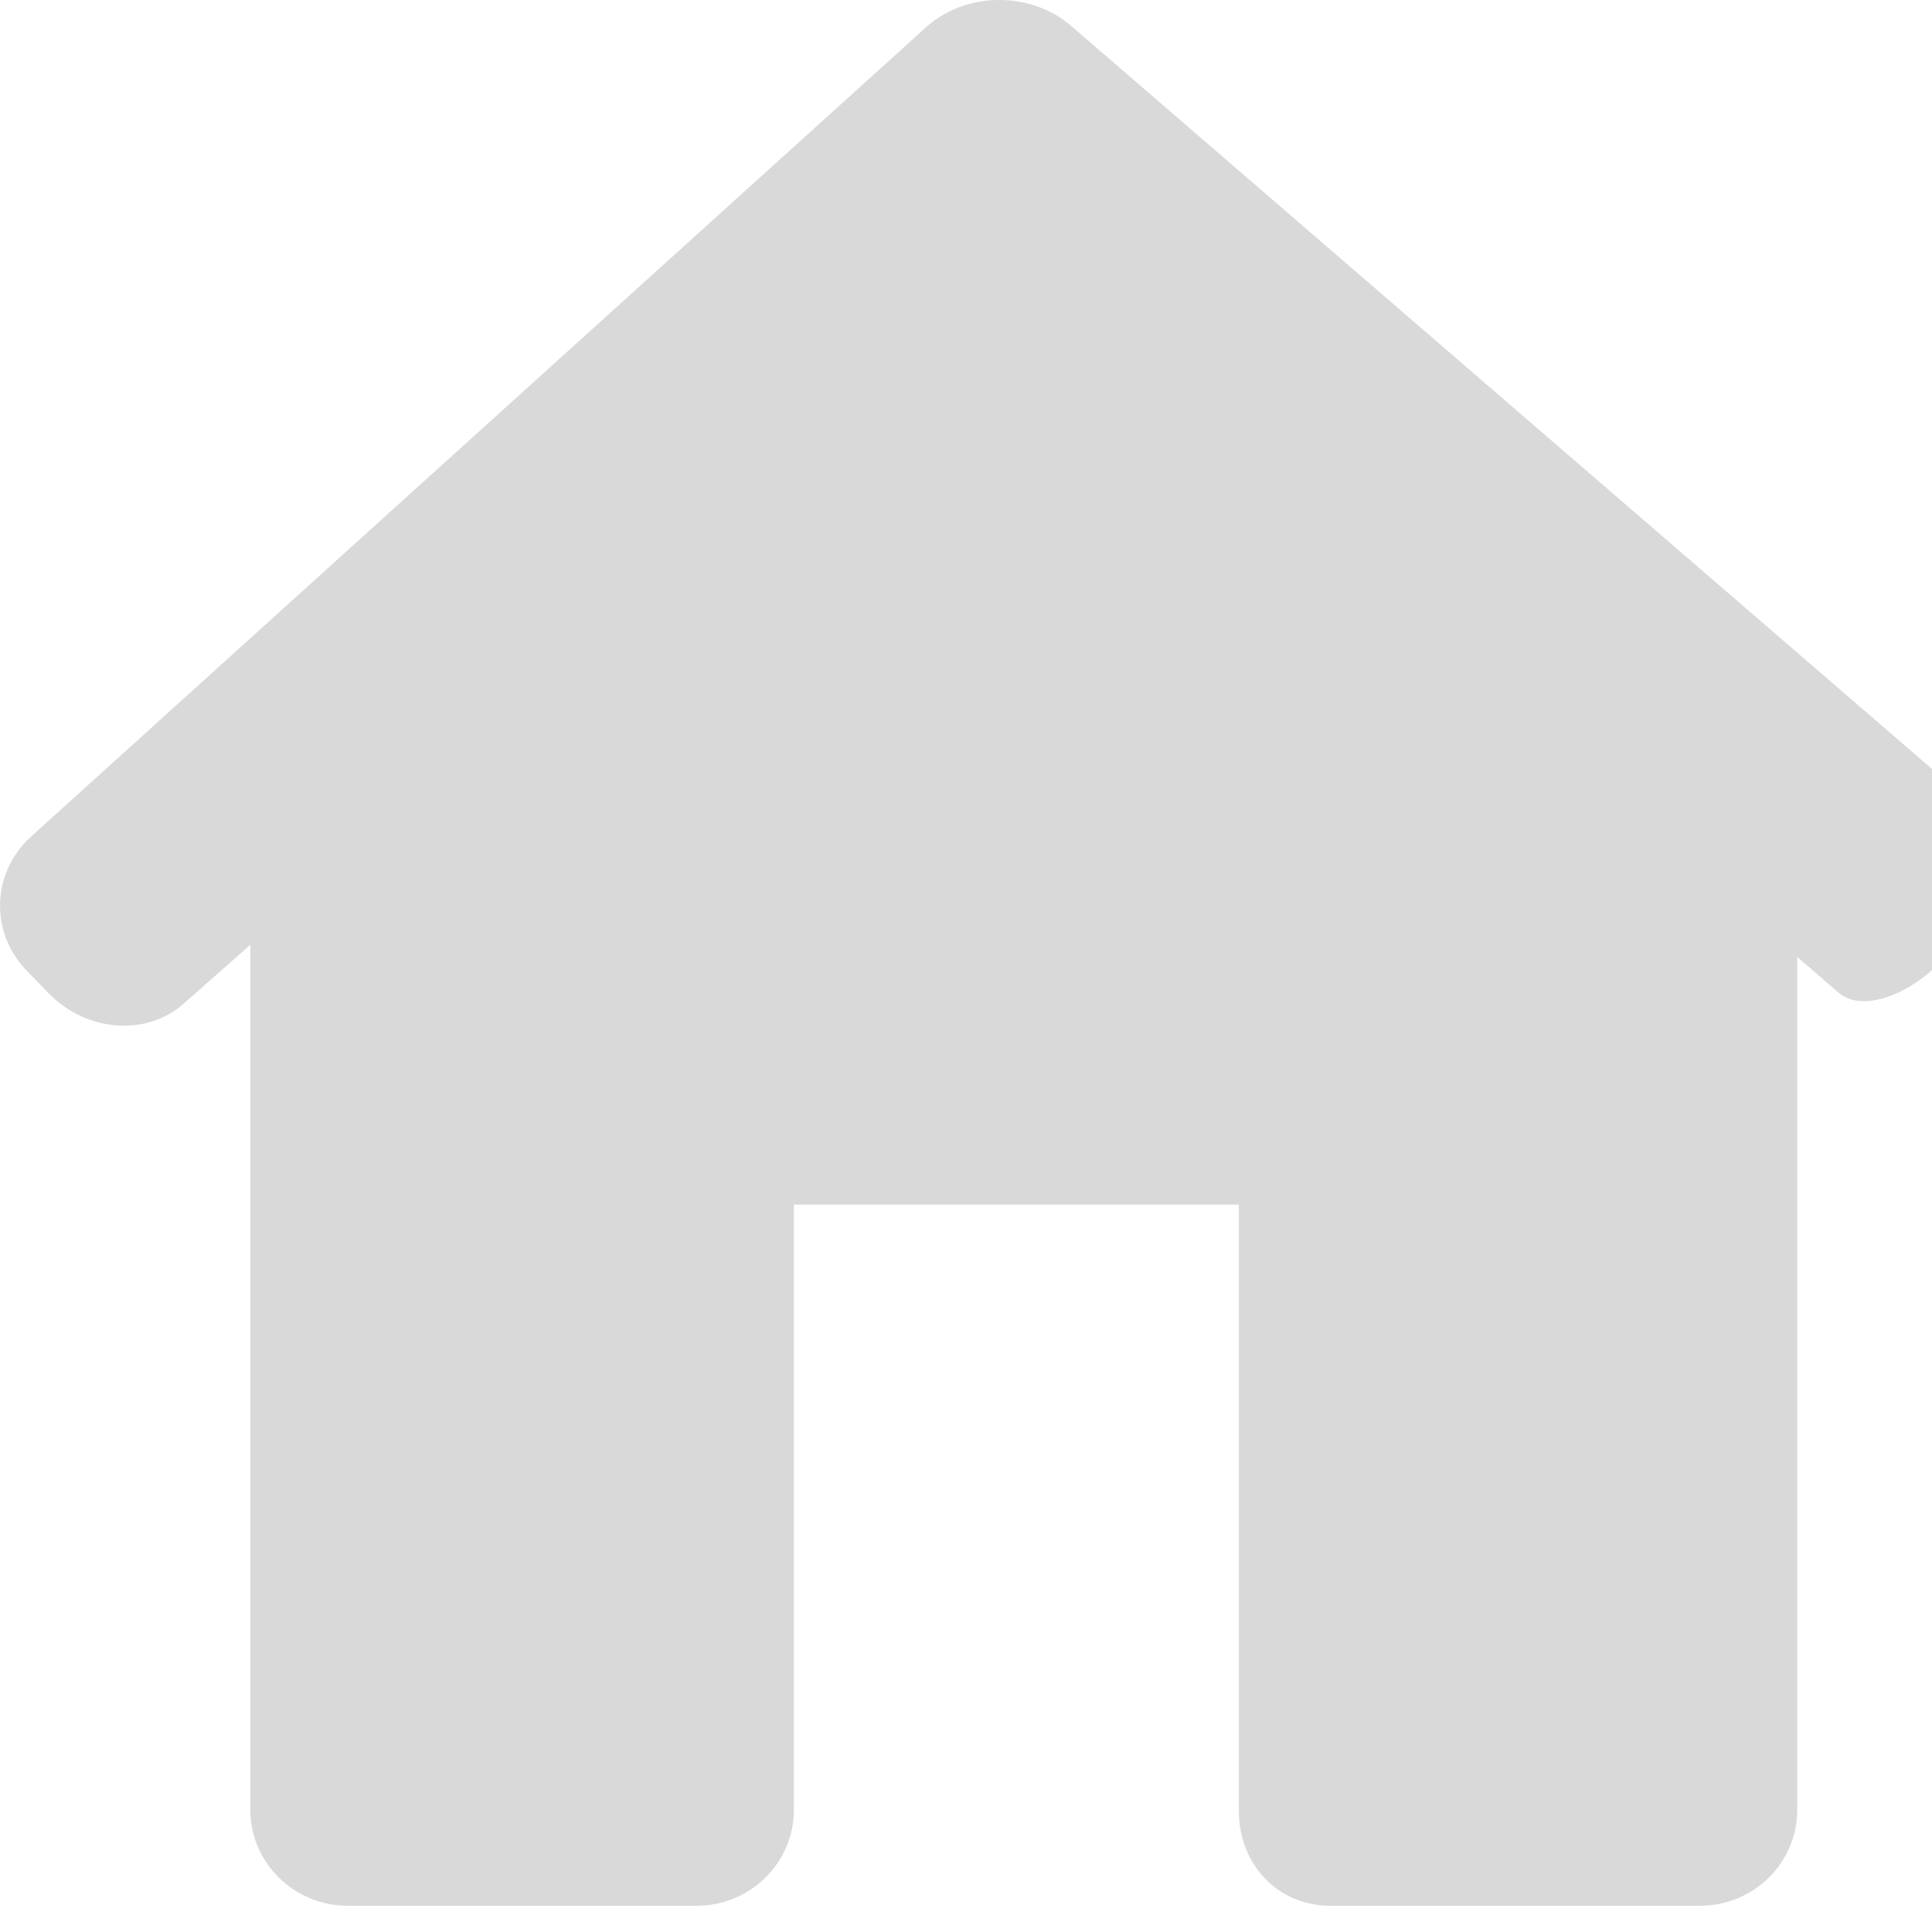
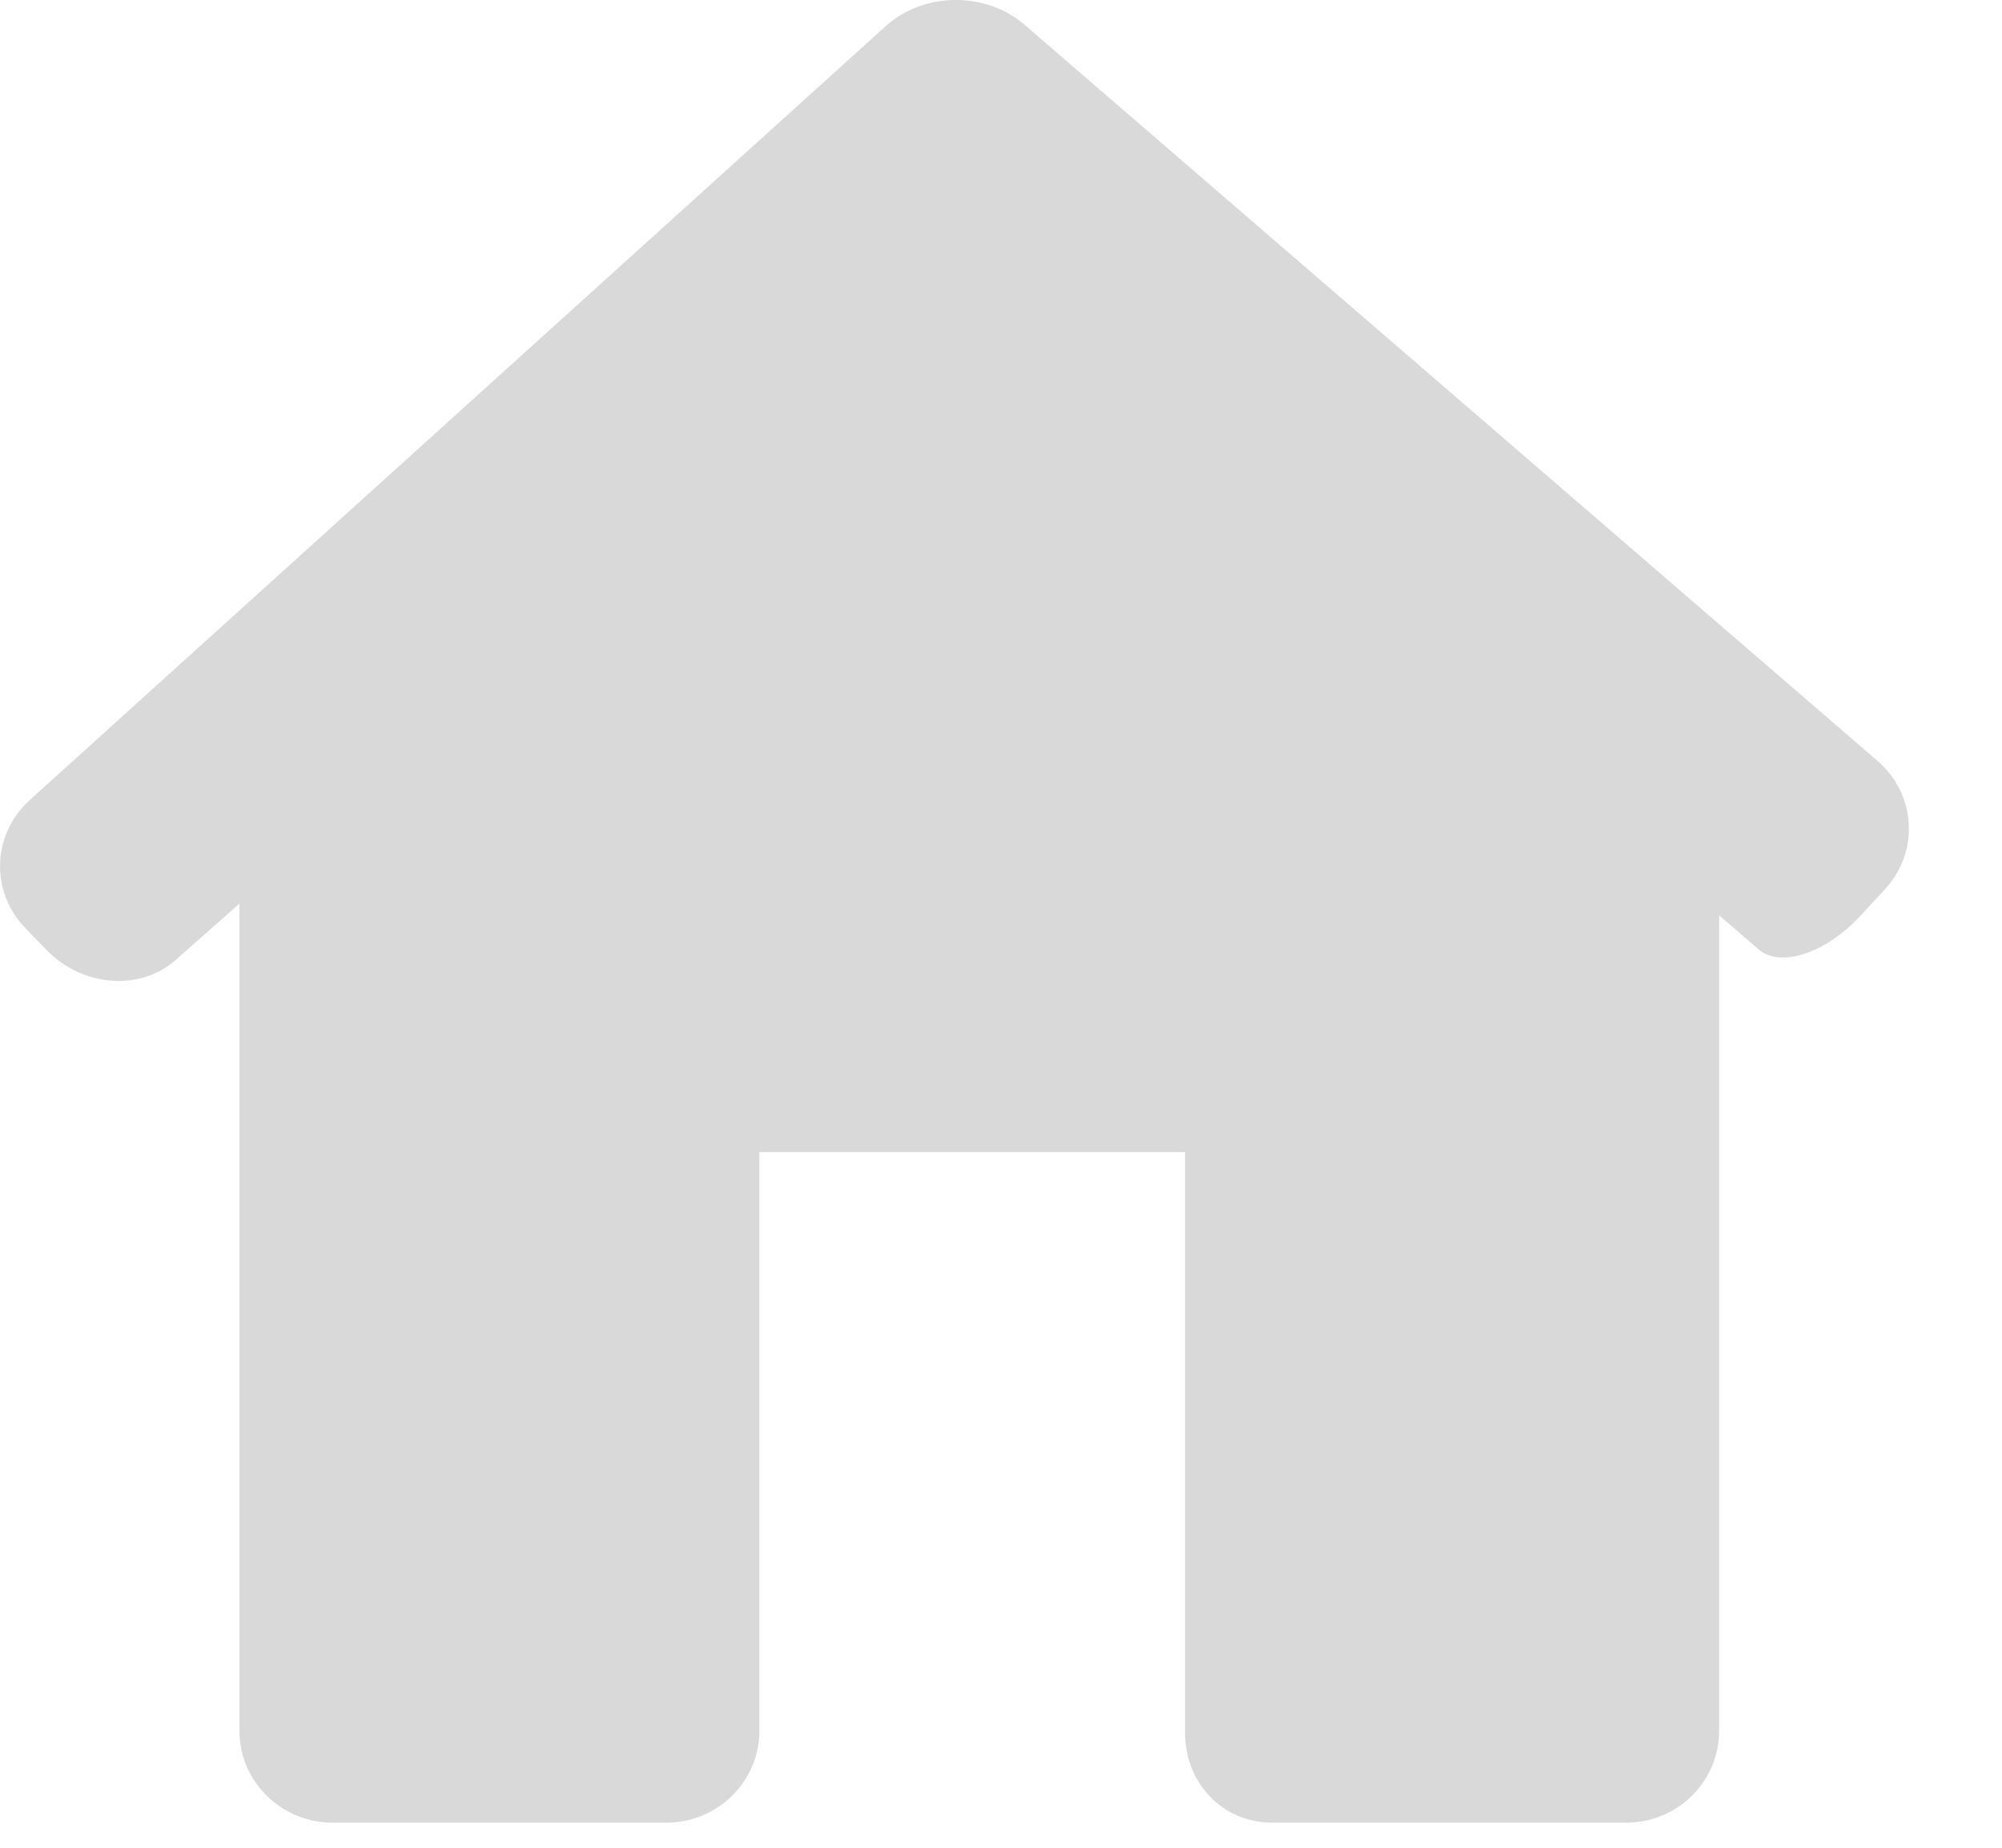
- <svg xmlns="http://www.w3.org/2000/svg" viewBox="0 0 12 12">
+ <svg xmlns="http://www.w3.org/2000/svg" viewBox="0 0 13 12">
  <path d="M12.24 5.775C12.465 5.532 12.443 5.158 12.191 4.941L6.652 0.16C6.4 -0.057 5.997 -0.053 5.751 0.17L0.193 5.196C-0.053 5.419 -0.065 5.792 0.166 6.029L0.305 6.172C0.537 6.41 0.91 6.438 1.14 6.235L1.555 5.868V11.241C1.555 11.57 1.826 11.837 2.16 11.837H4.326C4.66 11.837 4.931 11.57 4.931 11.241V7.482H7.695V11.241C7.69 11.57 7.929 11.837 8.263 11.837H10.559C10.893 11.837 11.163 11.57 11.163 11.241V5.944C11.163 5.944 11.278 6.043 11.42 6.166C11.561 6.288 11.858 6.19 12.082 5.946L12.24 5.775Z" fill="#d9d9d9" />
</svg>
